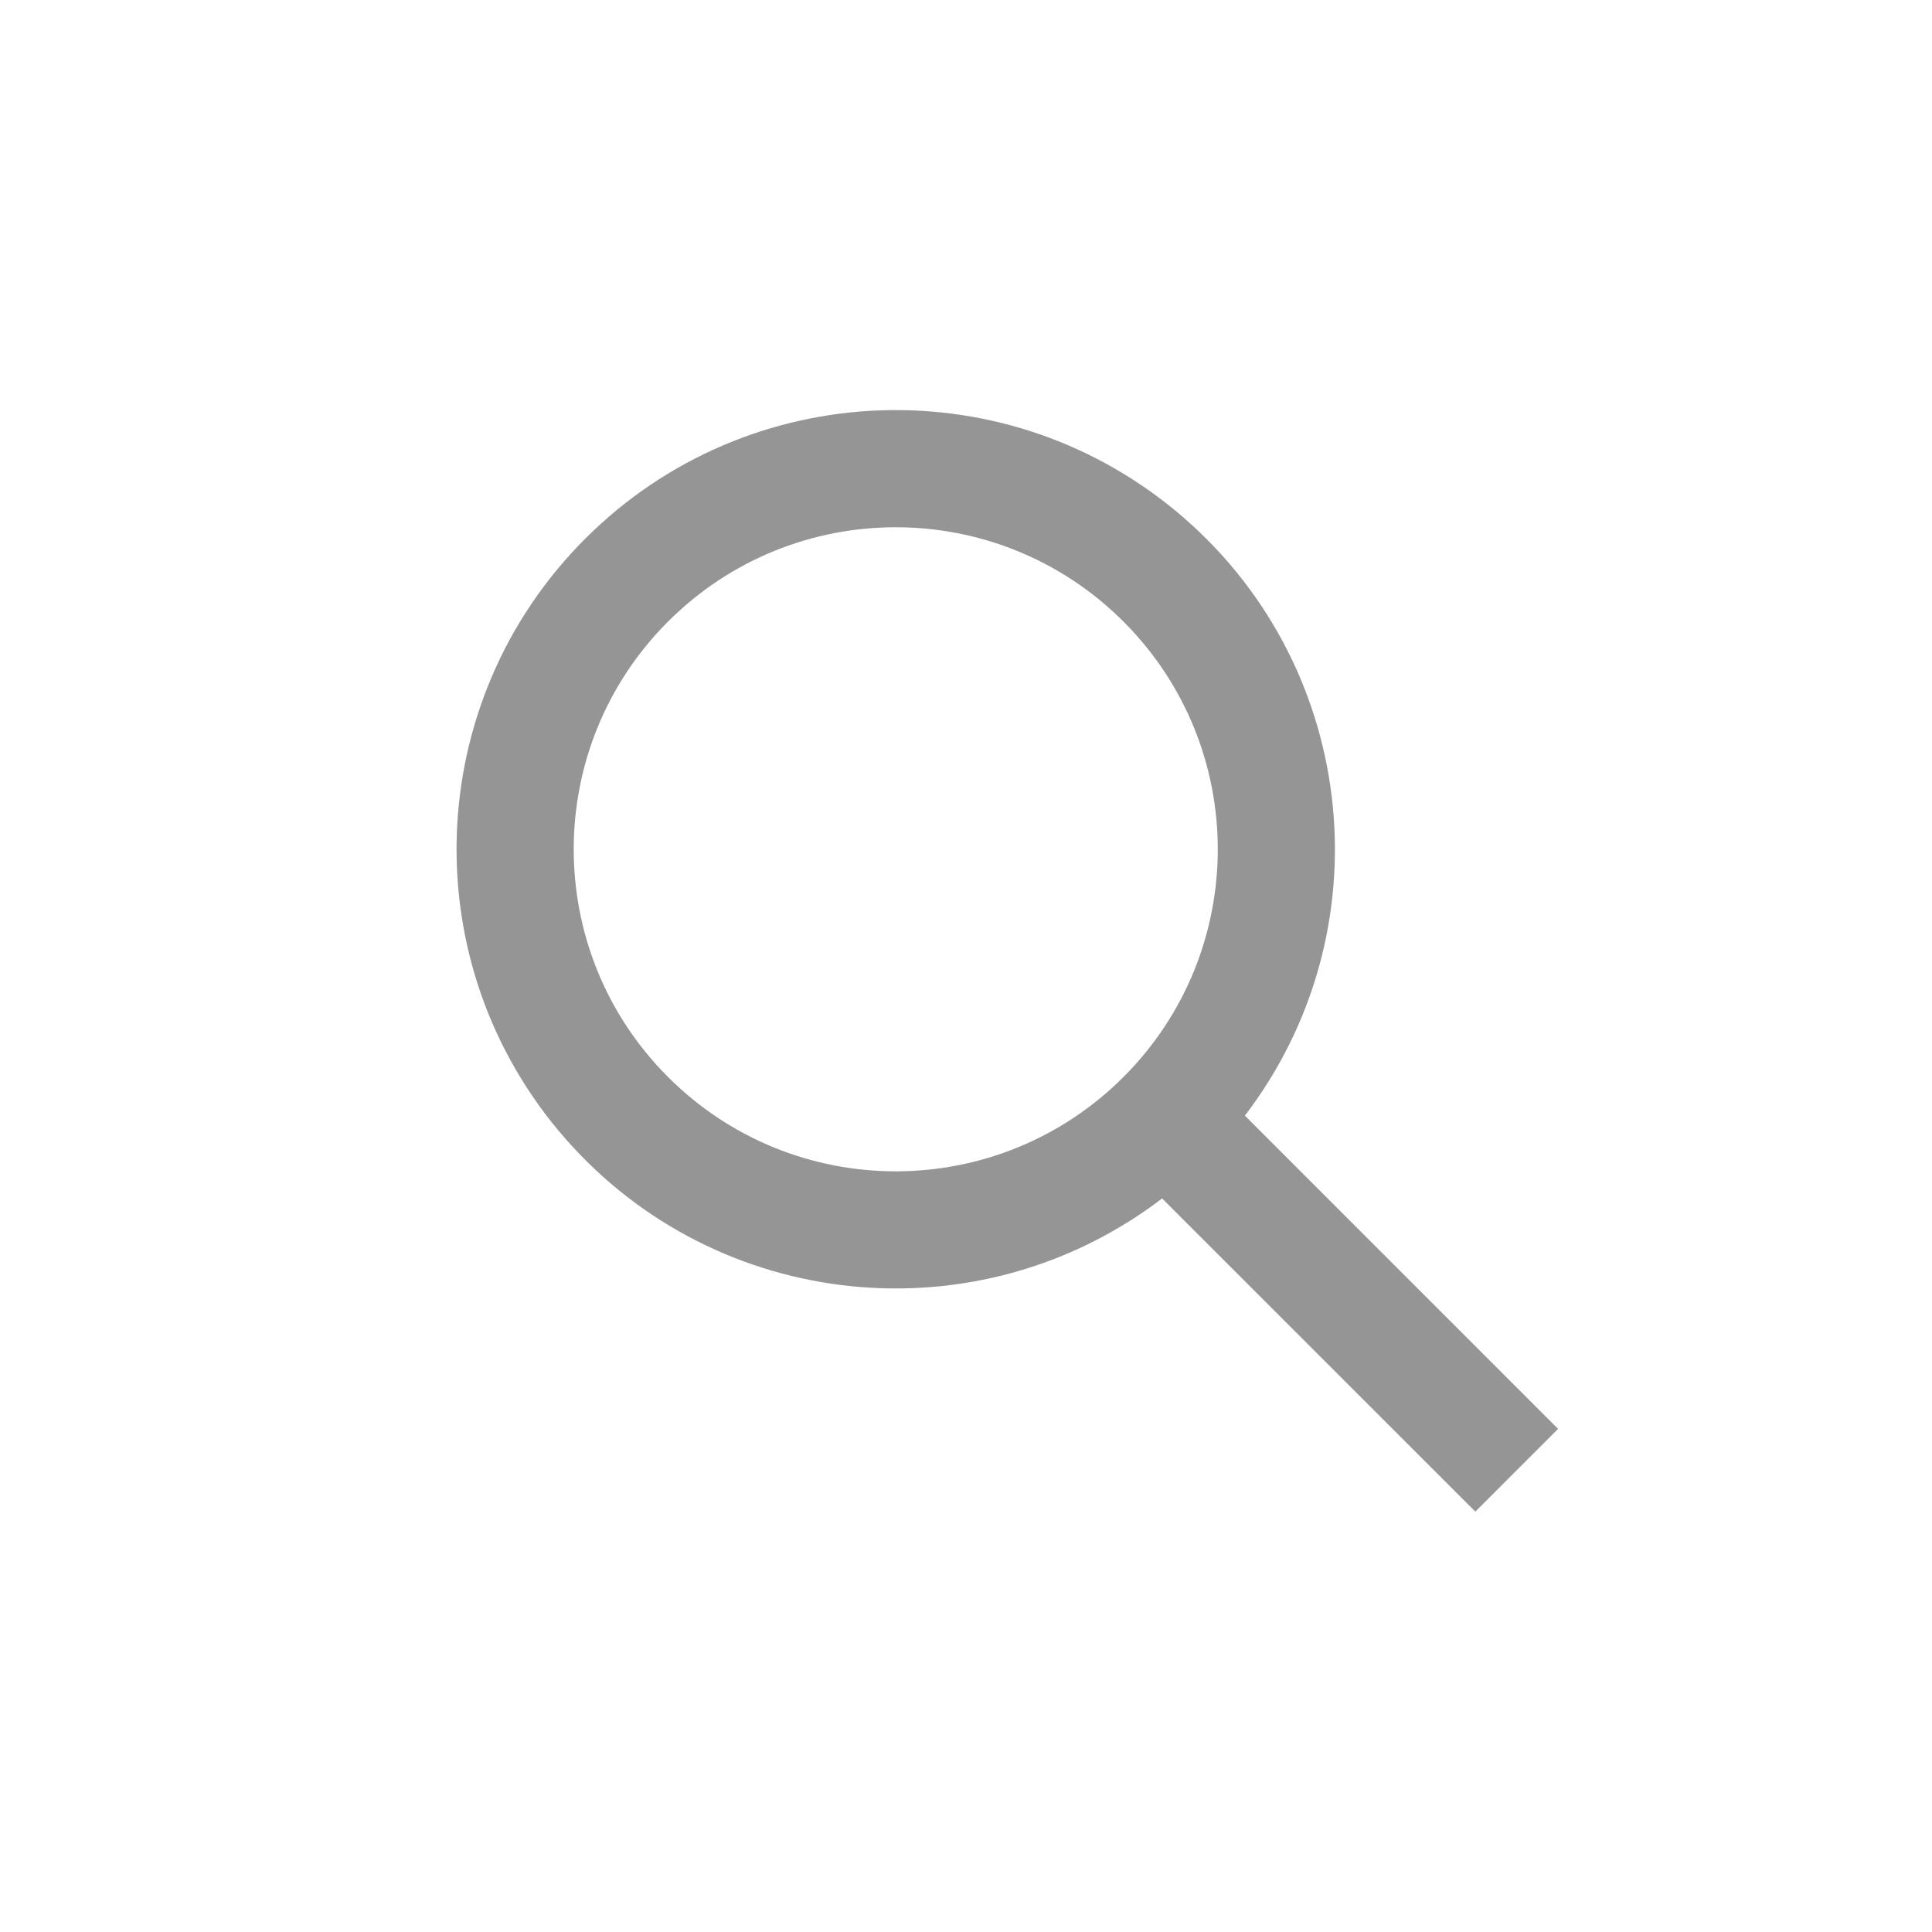
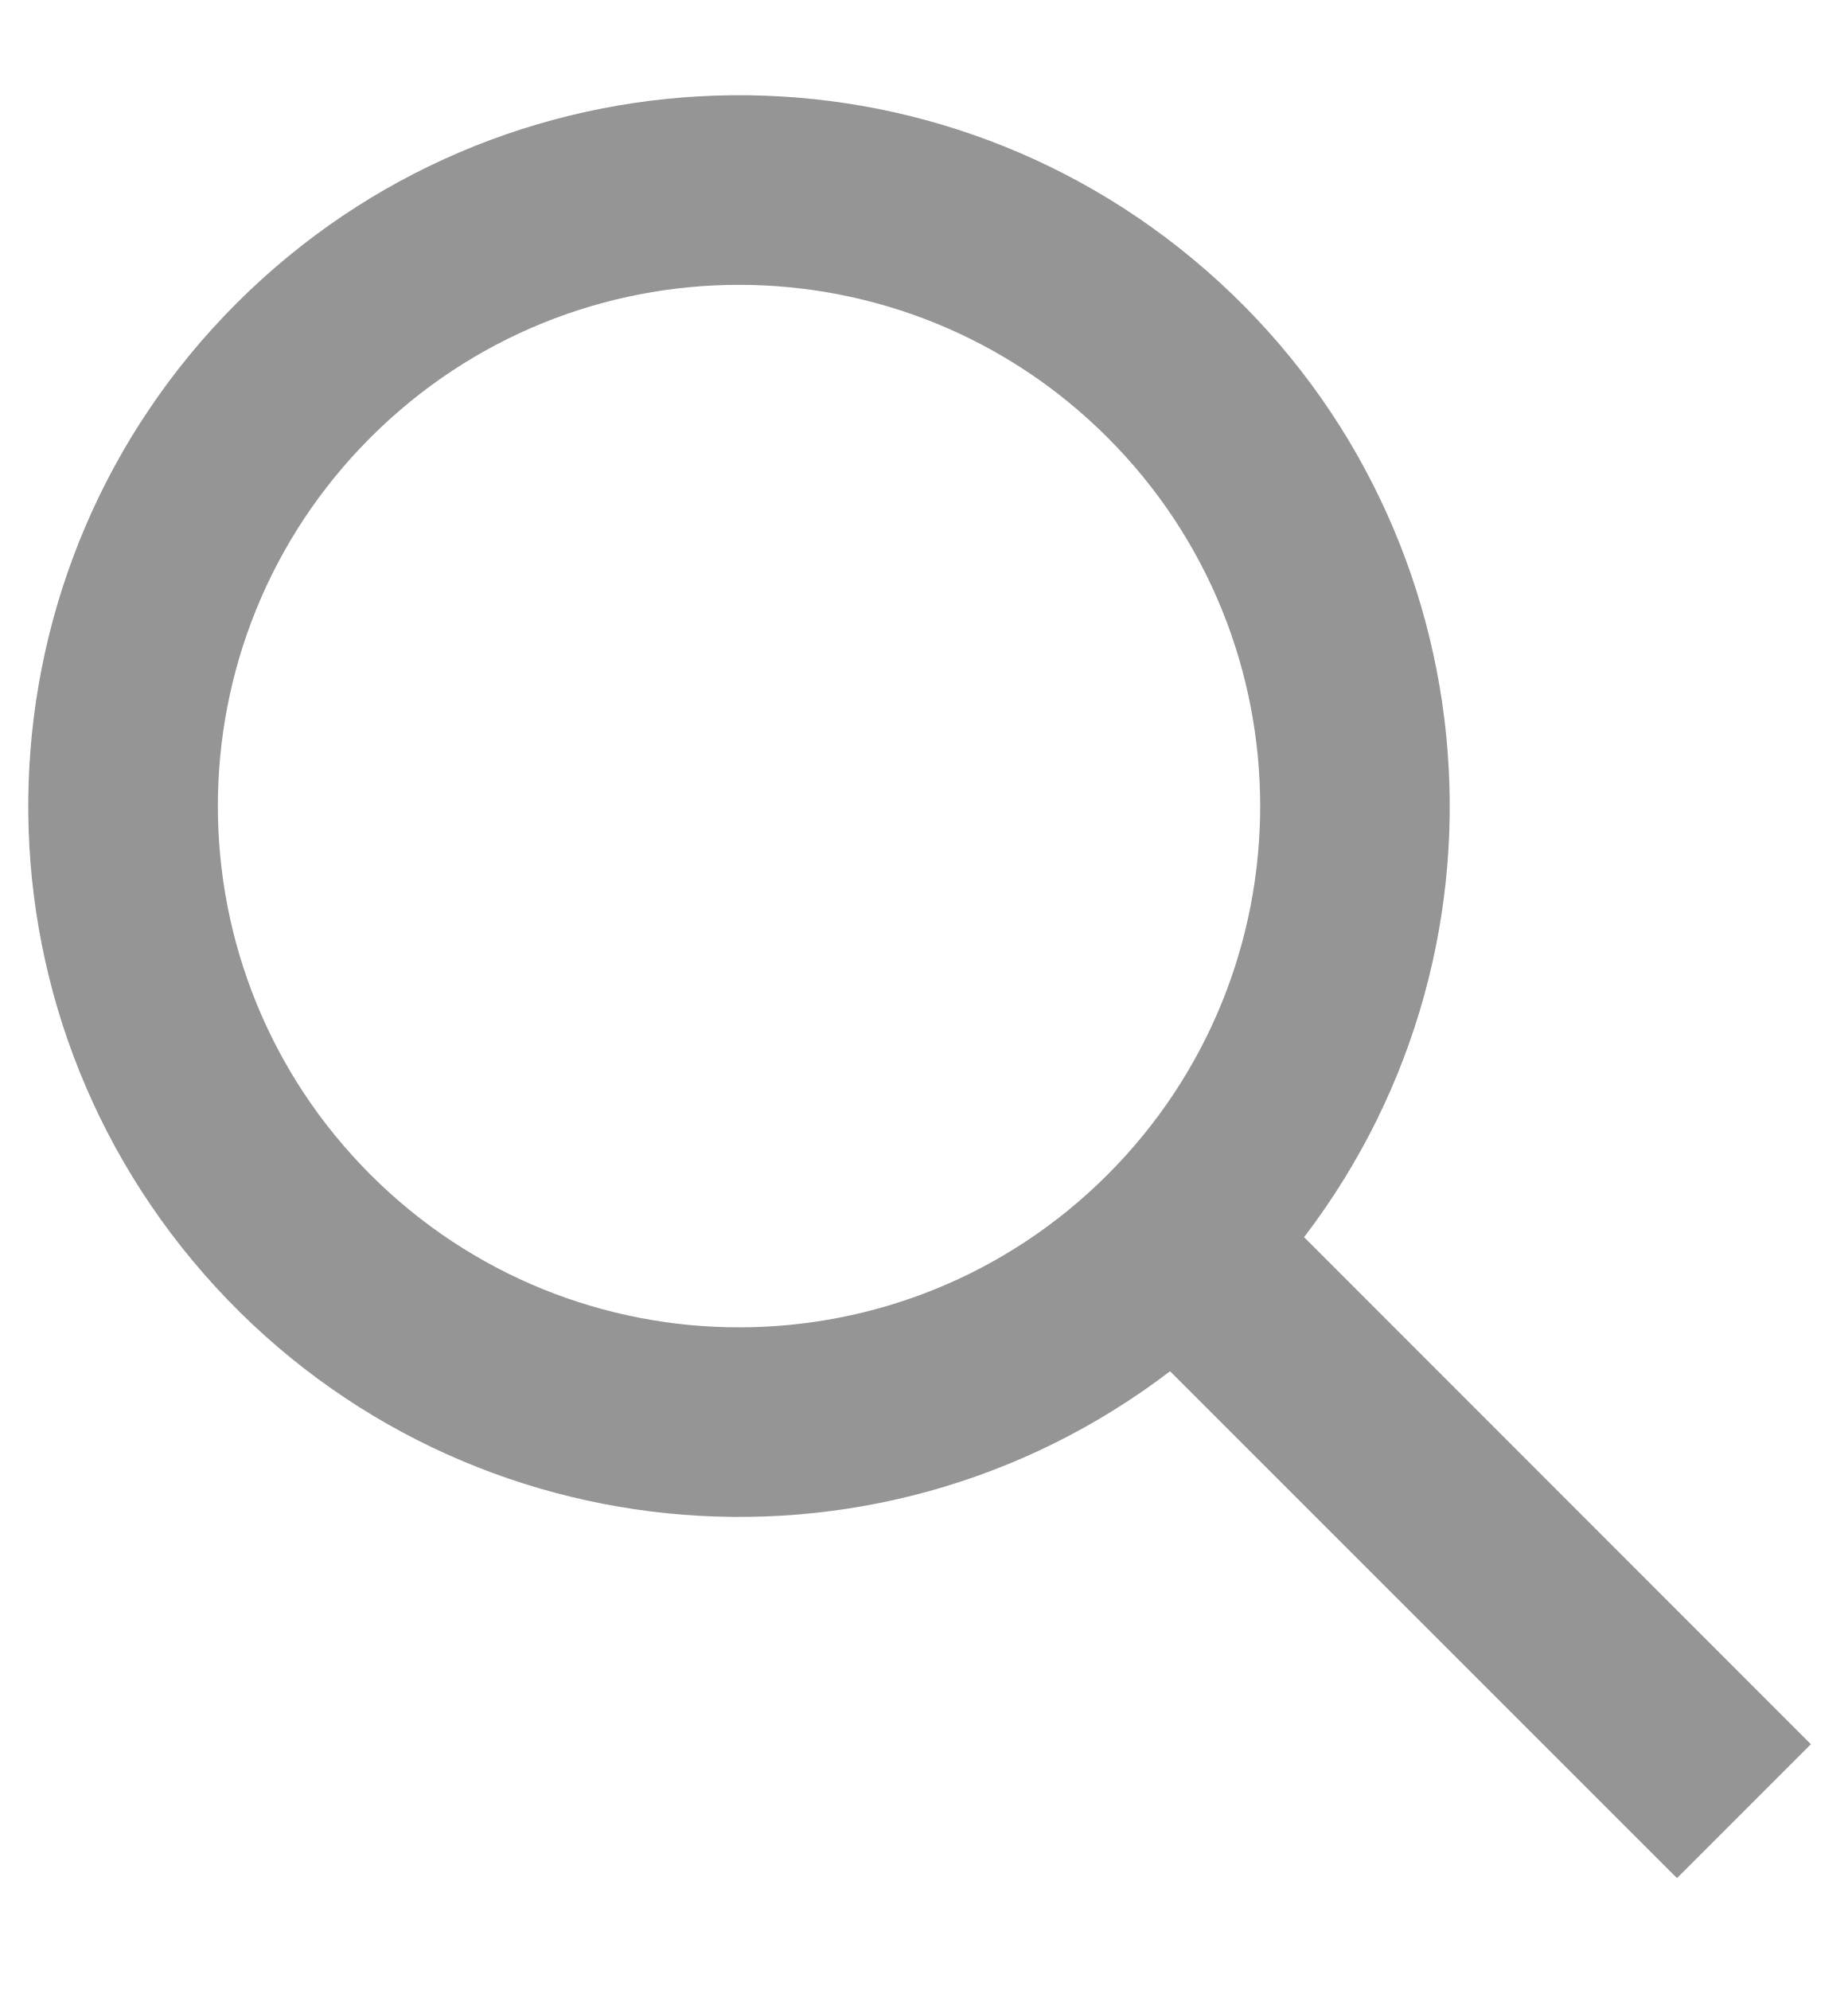
- <svg xmlns="http://www.w3.org/2000/svg" width="22" height="22" fill="none">
-   <path fill-rule="evenodd" clip-rule="evenodd" d="M12.793 12.264a3.667 3.667 0 1 1-5.186-5.186 3.667 3.667 0 0 1 5.186 5.186zm.44 1.383a5.001 5.001 0 1 1 .943-.943l3.566 3.567-.942.942-3.567-3.566z" fill="#959595" />
+ <svg xmlns="http://www.w3.org/2000/svg" width="13" height="14" fill="none">
+   <path fill-rule="evenodd" clip-rule="evenodd" d="M7.793 8.264a3.667 3.667 0 1 1-5.186-5.186 3.667 3.667 0 0 1 5.186 5.186zm.44 1.383a5.001 5.001 0 1 1 .943-.943l3.566 3.567-.942.942-3.567-3.566z" fill="#959595" />
</svg>
